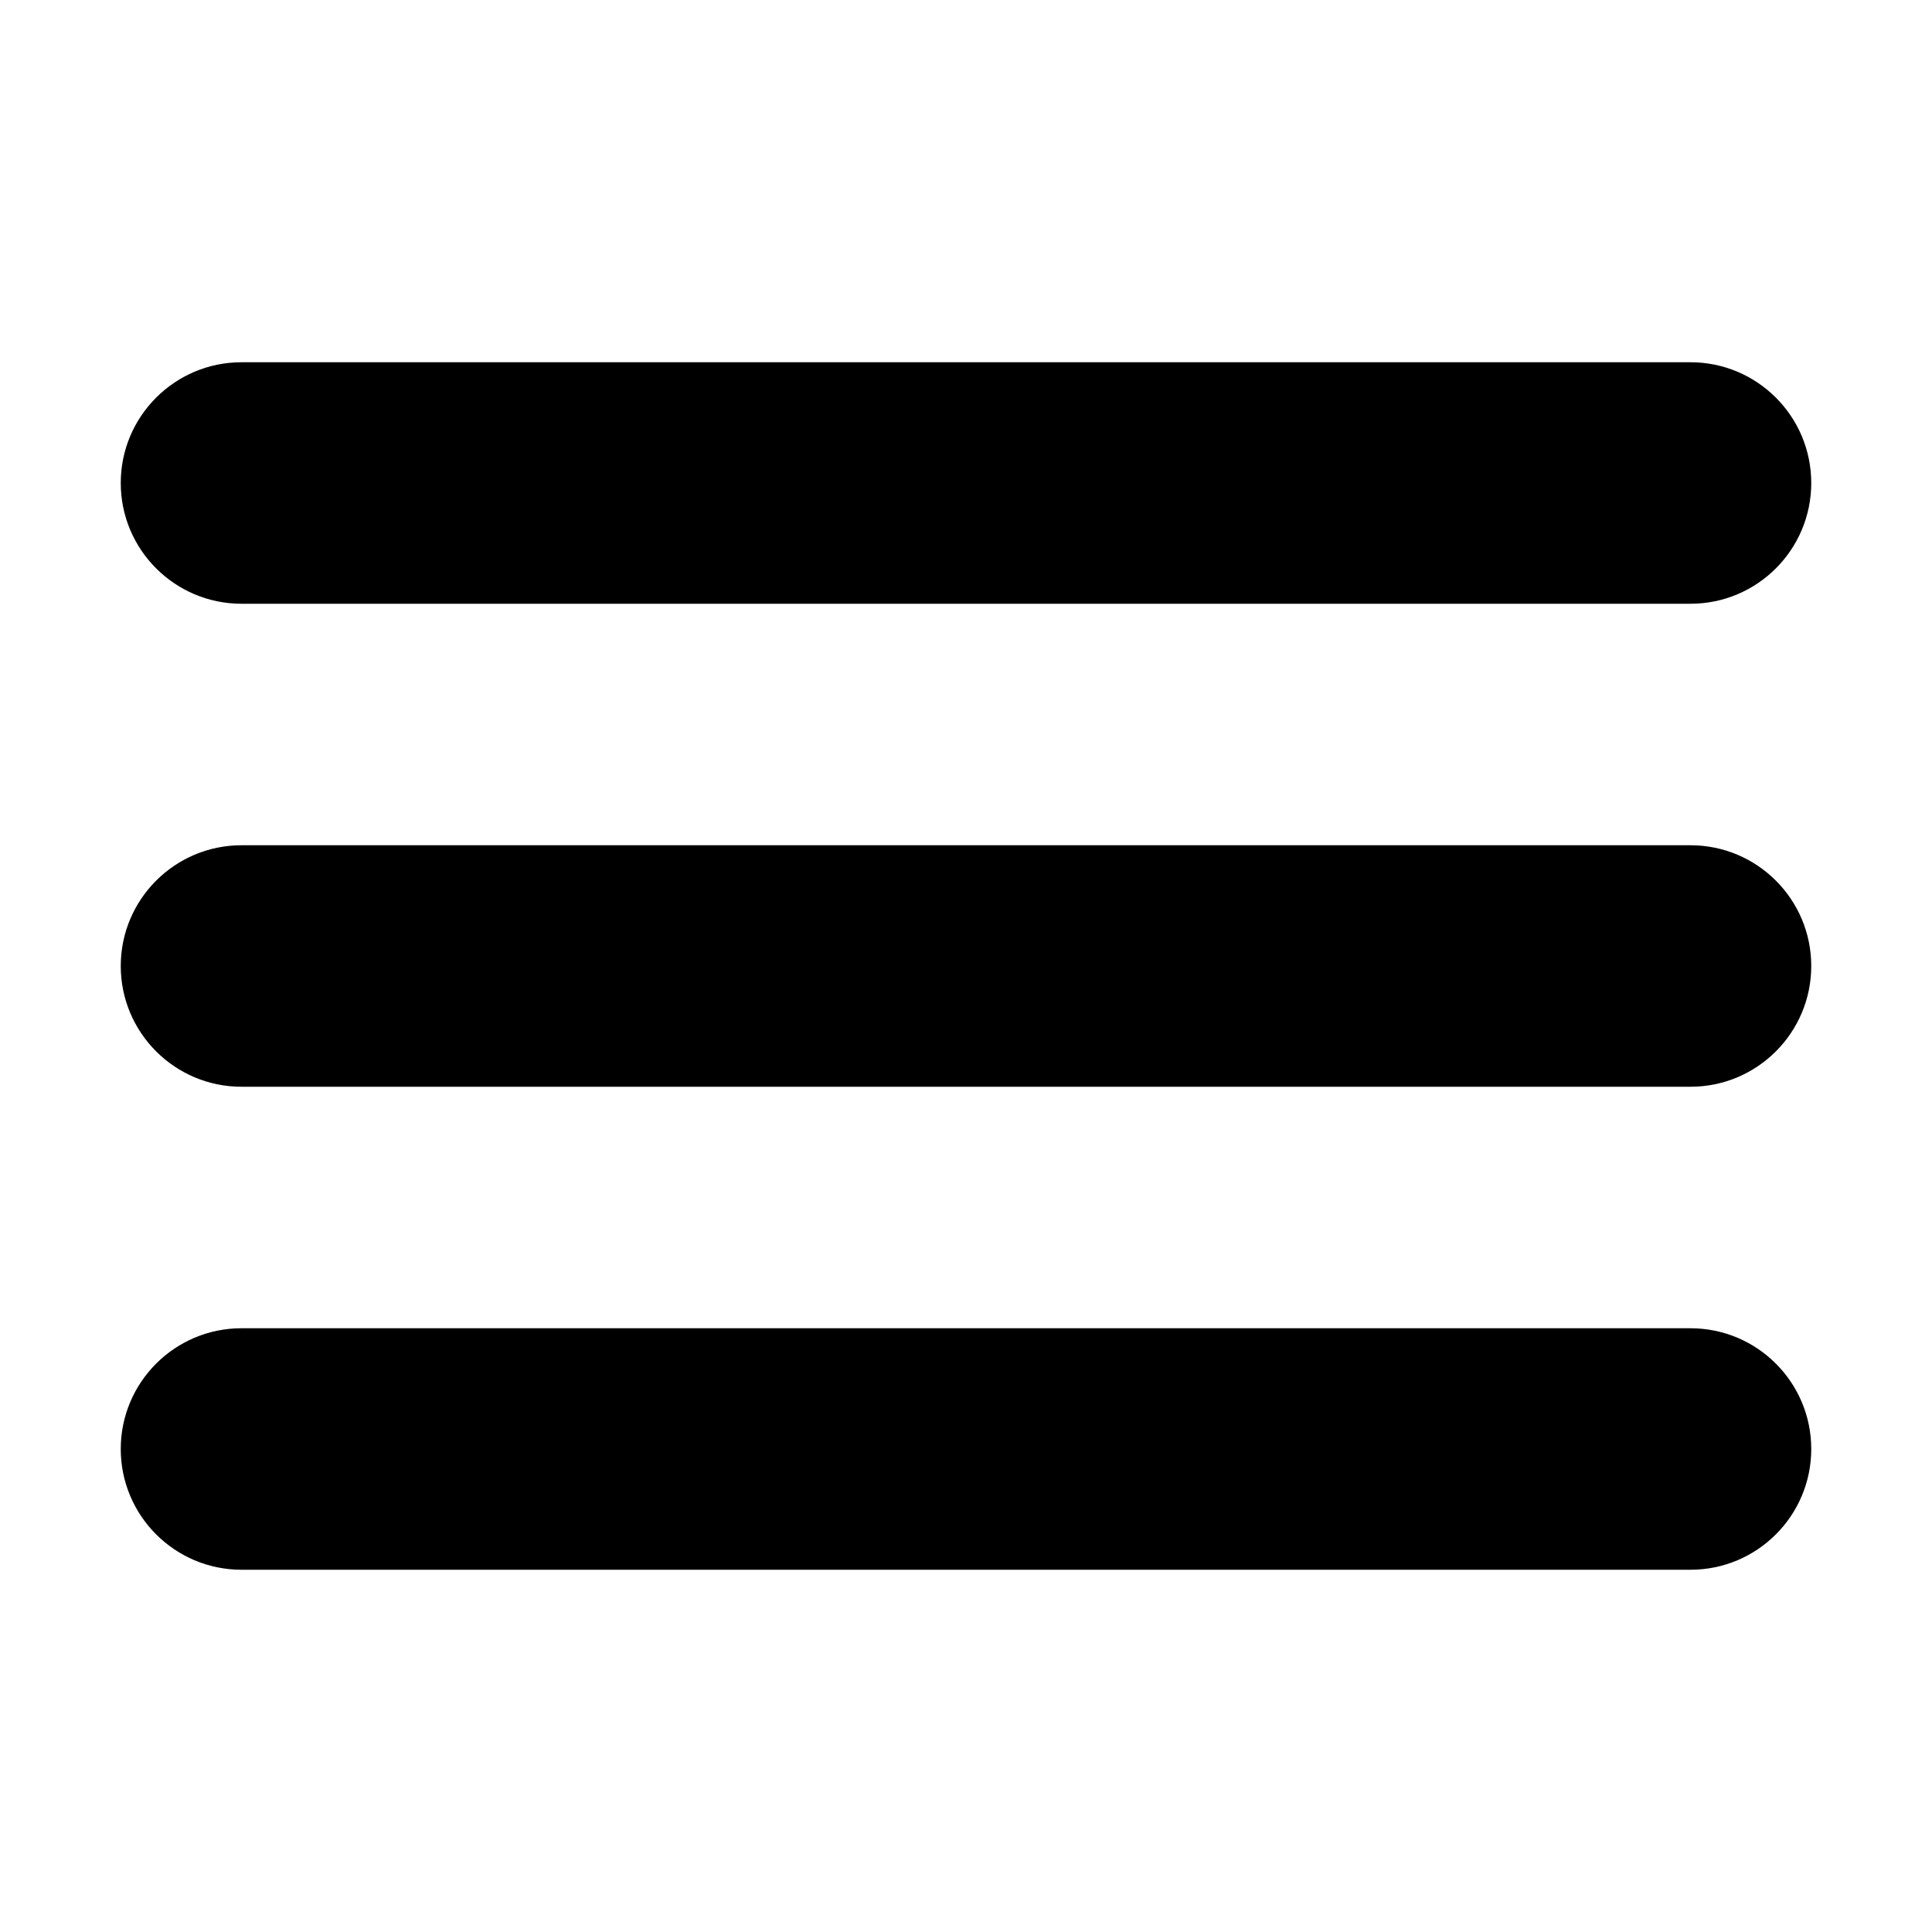
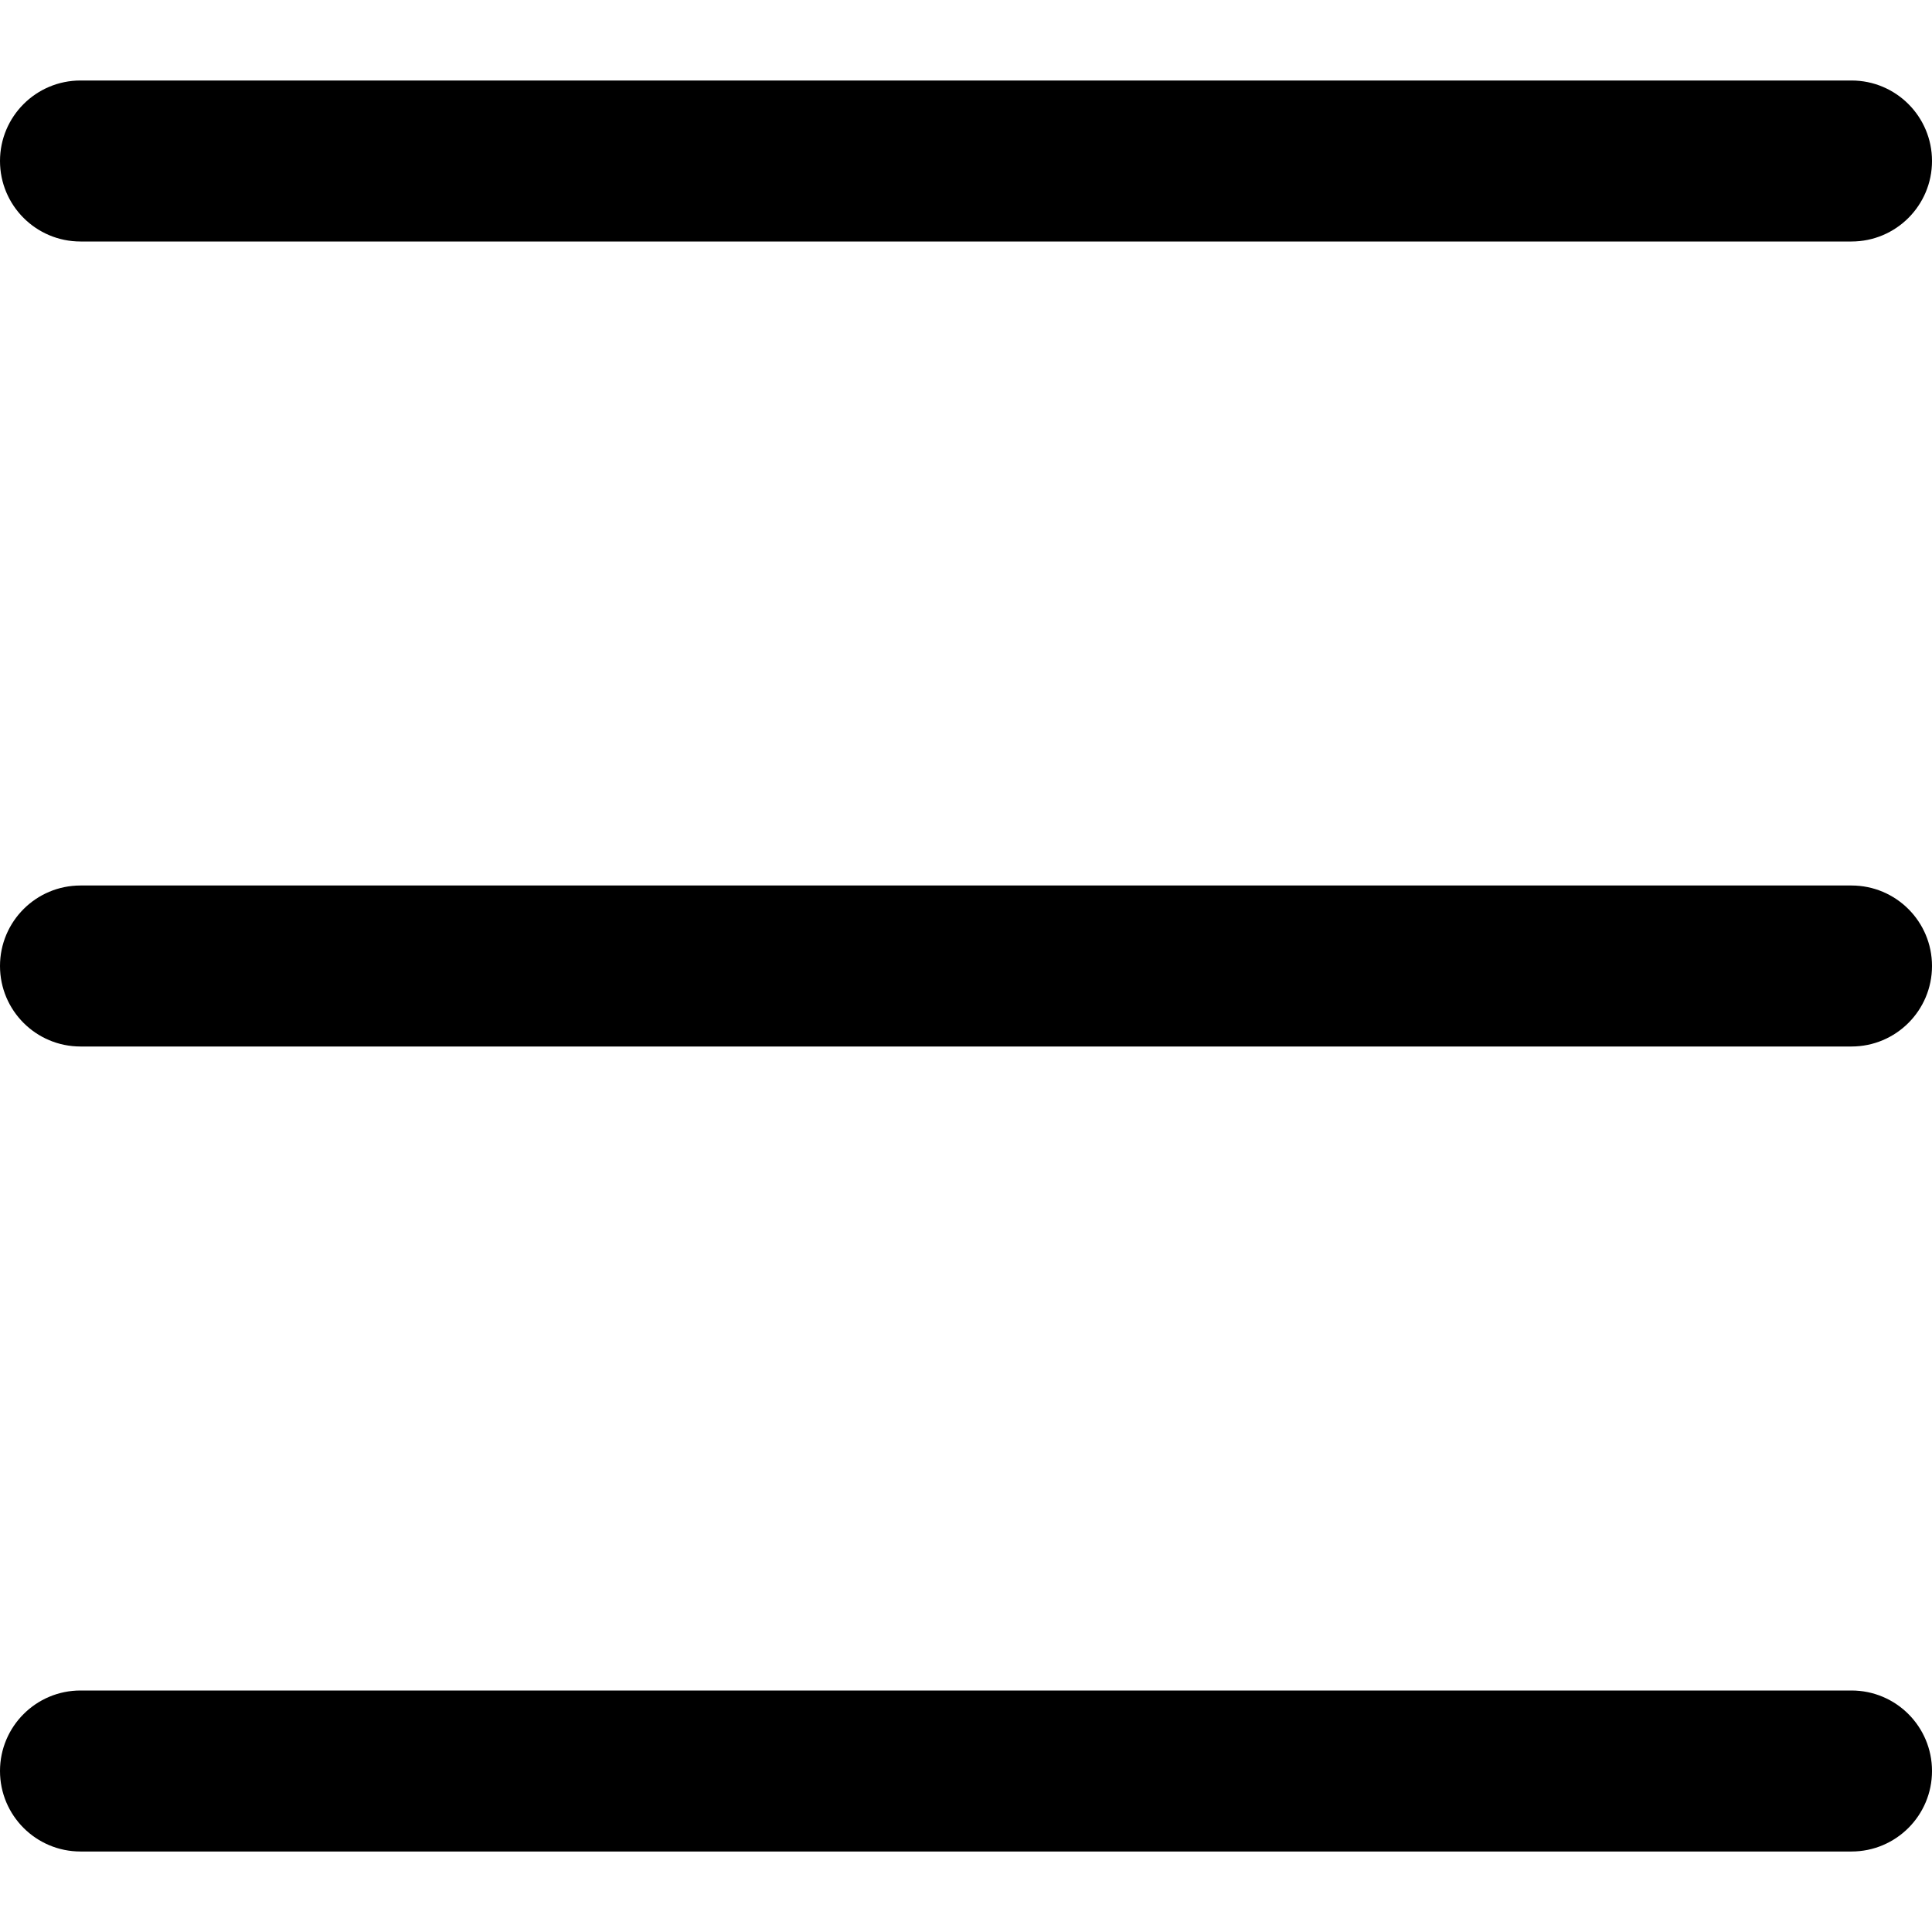
- <svg xmlns="http://www.w3.org/2000/svg" height="32px" id="Layer_1" style="enable-background:new 0 0 32 32;" version="1.1" viewBox="0 0 32 32" width="32px" xml:space="preserve">
-   <path d="M4,10h24c1.104,0,2-0.896,2-2s-0.896-2-2-2H4C2.896,6,2,6.896,2,8S2.896,10,4,10z M28,14H4c-1.104,0-2,0.896-2,2  s0.896,2,2,2h24c1.104,0,2-0.896,2-2S29.104,14,28,14z M28,22H4c-1.104,0-2,0.896-2,2s0.896,2,2,2h24c1.104,0,2-0.896,2-2  S29.104,22,28,22z" />
+ <svg xmlns="http://www.w3.org/2000/svg" version="1.1" id="Capa_1" x="0px" y="0px" viewBox="0 0 409.6 409.6" style="enable-background:new 0 0 409.6 409.6;" xml:space="preserve">
+   <g>
+     <g>
+       <path d="M392.533,17.067H17.067C7.641,17.067,0,24.708,0,34.133S7.641,51.2,17.067,51.2h375.467    c9.426,0,17.067-7.641,17.067-17.067S401.959,17.067,392.533,17.067z" />
+     </g>
+   </g>
+   <g>
+     <g>
+       <path d="M392.533,187.733H17.067C7.641,187.733,0,195.374,0,204.8s7.641,17.067,17.067,17.067h375.467    c9.426,0,17.067-7.641,17.067-17.067S401.959,187.733,392.533,187.733z" />
+     </g>
+   </g>
+   <g>
+     <g>
+       <path d="M392.533,358.4H17.067C7.641,358.4,0,366.041,0,375.467s7.641,17.067,17.067,17.067h375.467    c9.426,0,17.067-7.641,17.067-17.067S401.959,358.4,392.533,358.4z" />
+     </g>
+   </g>
+   <g>
+ </g>
+   <g>
+ </g>
+   <g>
+ </g>
+   <g>
+ </g>
+   <g>
+ </g>
+   <g>
+ </g>
+   <g>
+ </g>
+   <g>
+ </g>
+   <g>
+ </g>
+   <g>
+ </g>
+   <g>
+ </g>
+   <g>
+ </g>
+   <g>
+ </g>
+   <g>
+ </g>
+   <g>
+ </g>
</svg>
